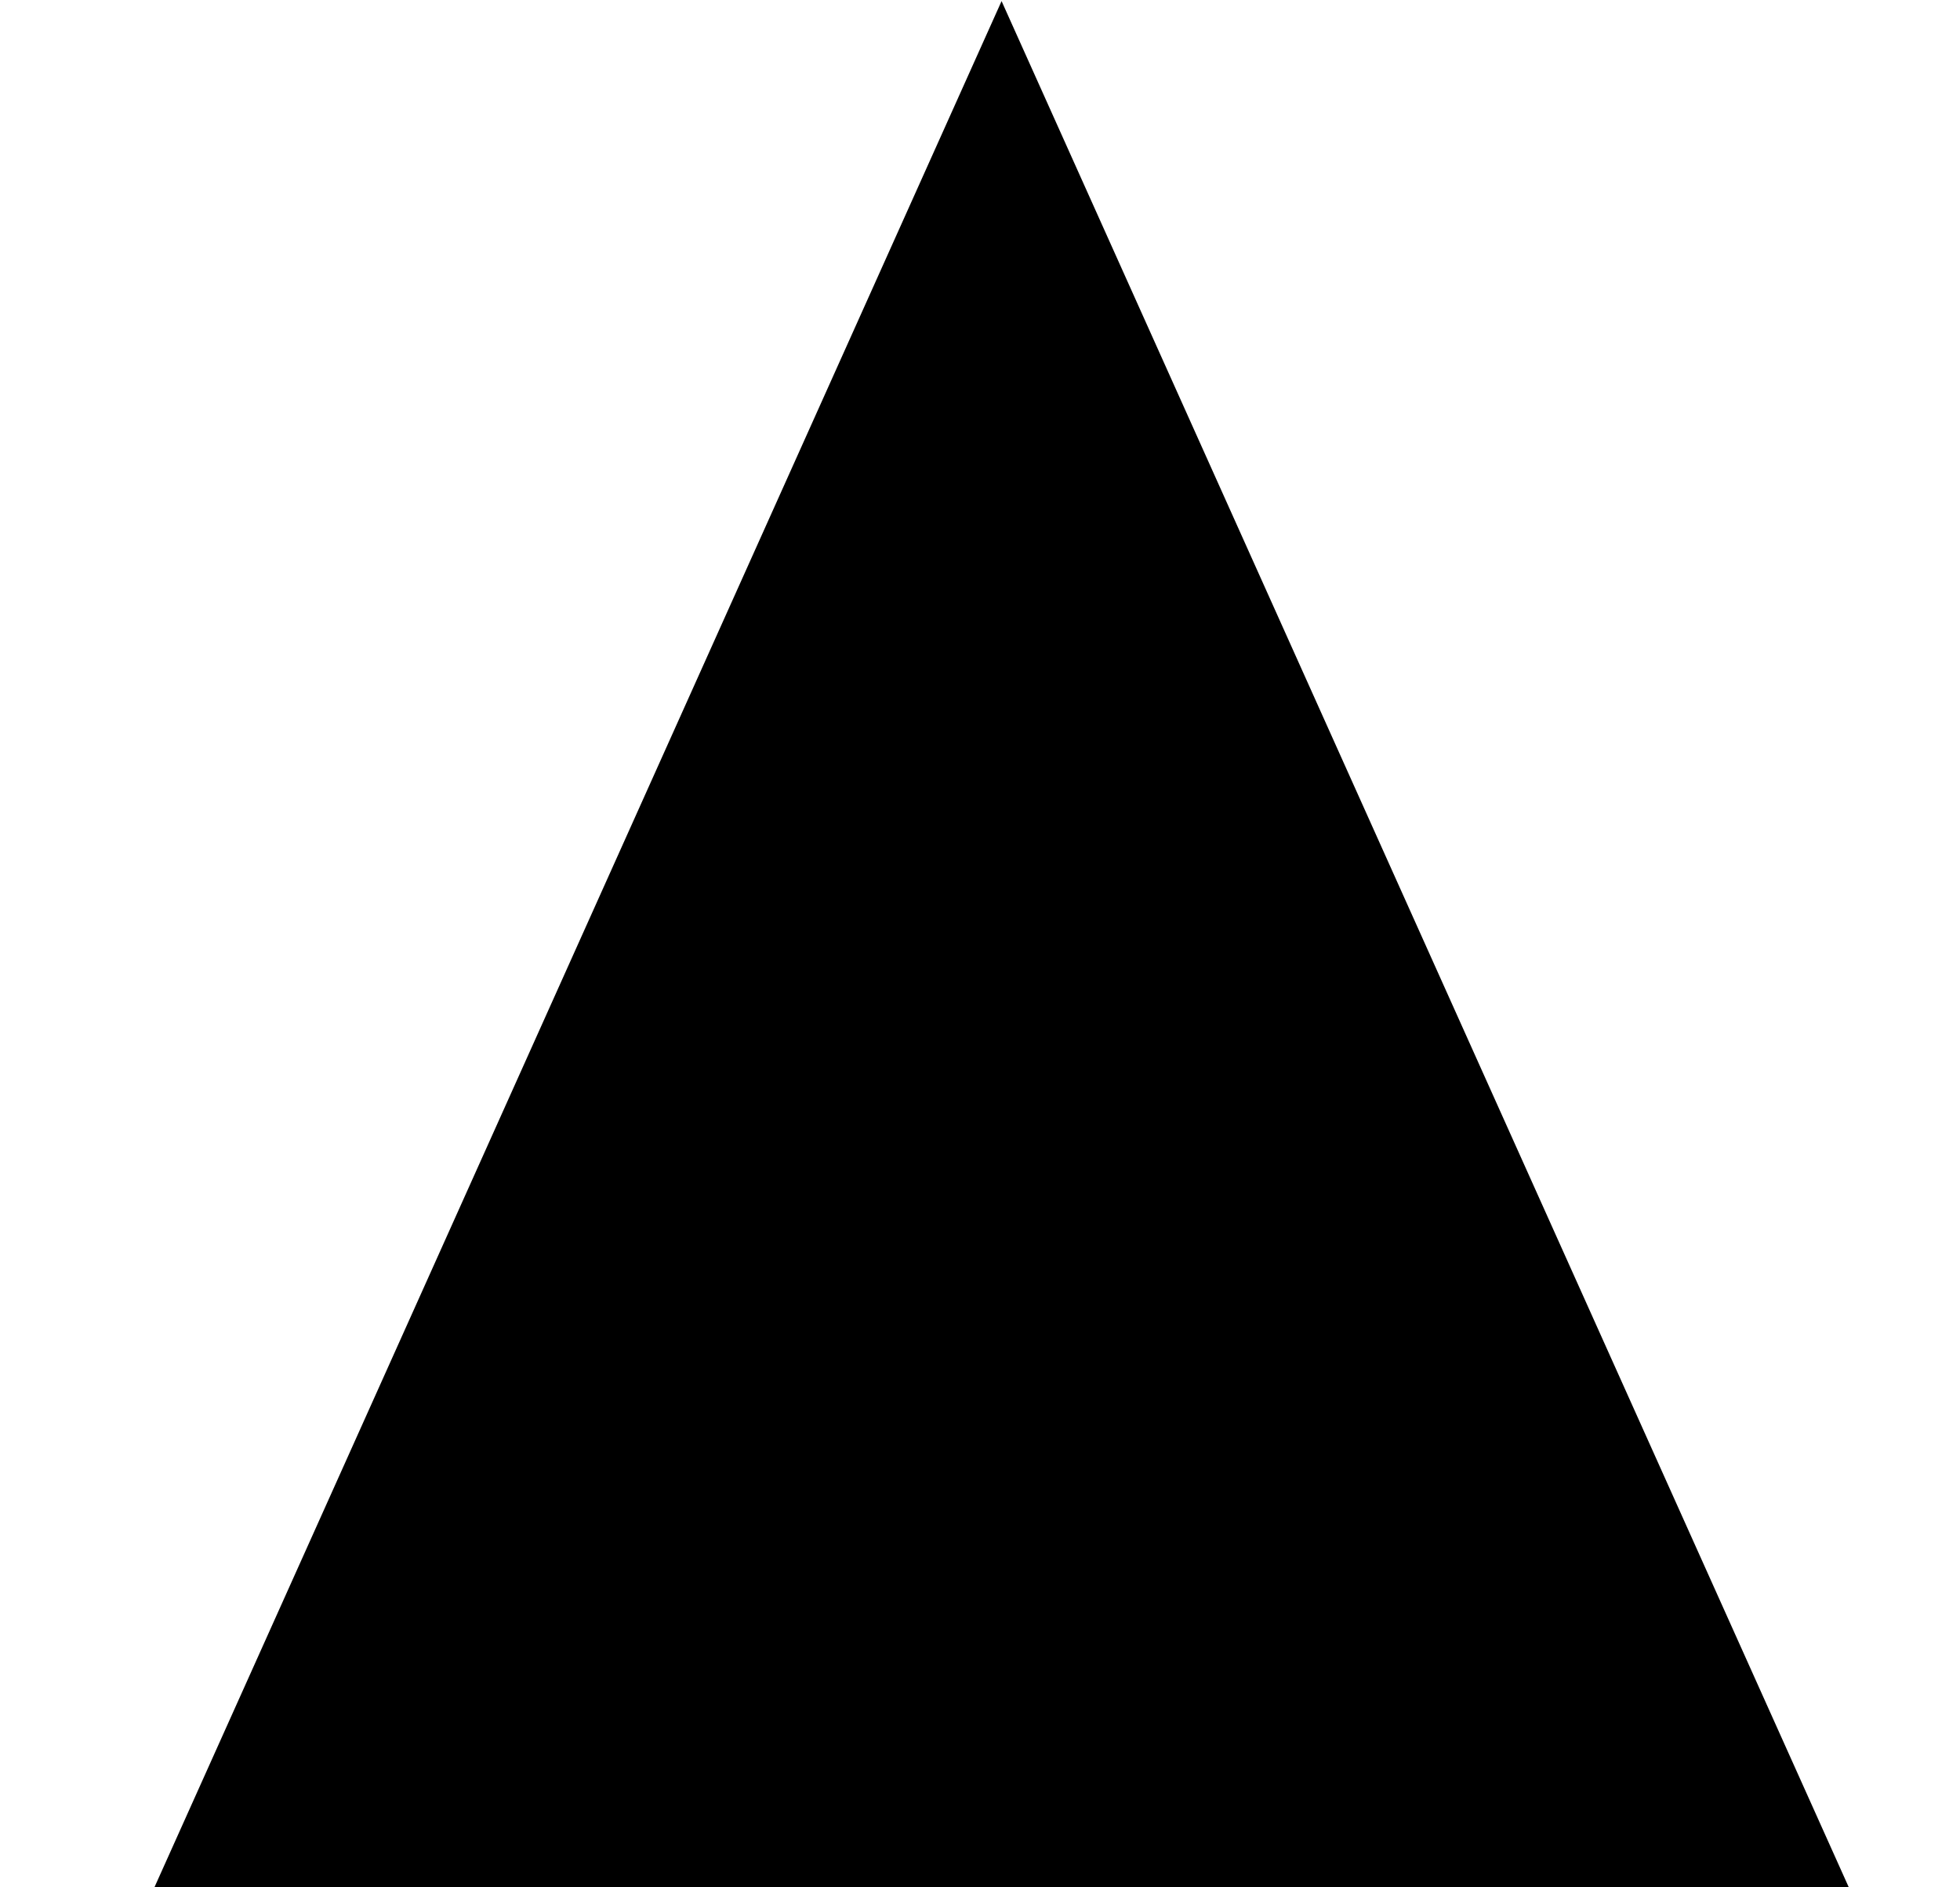
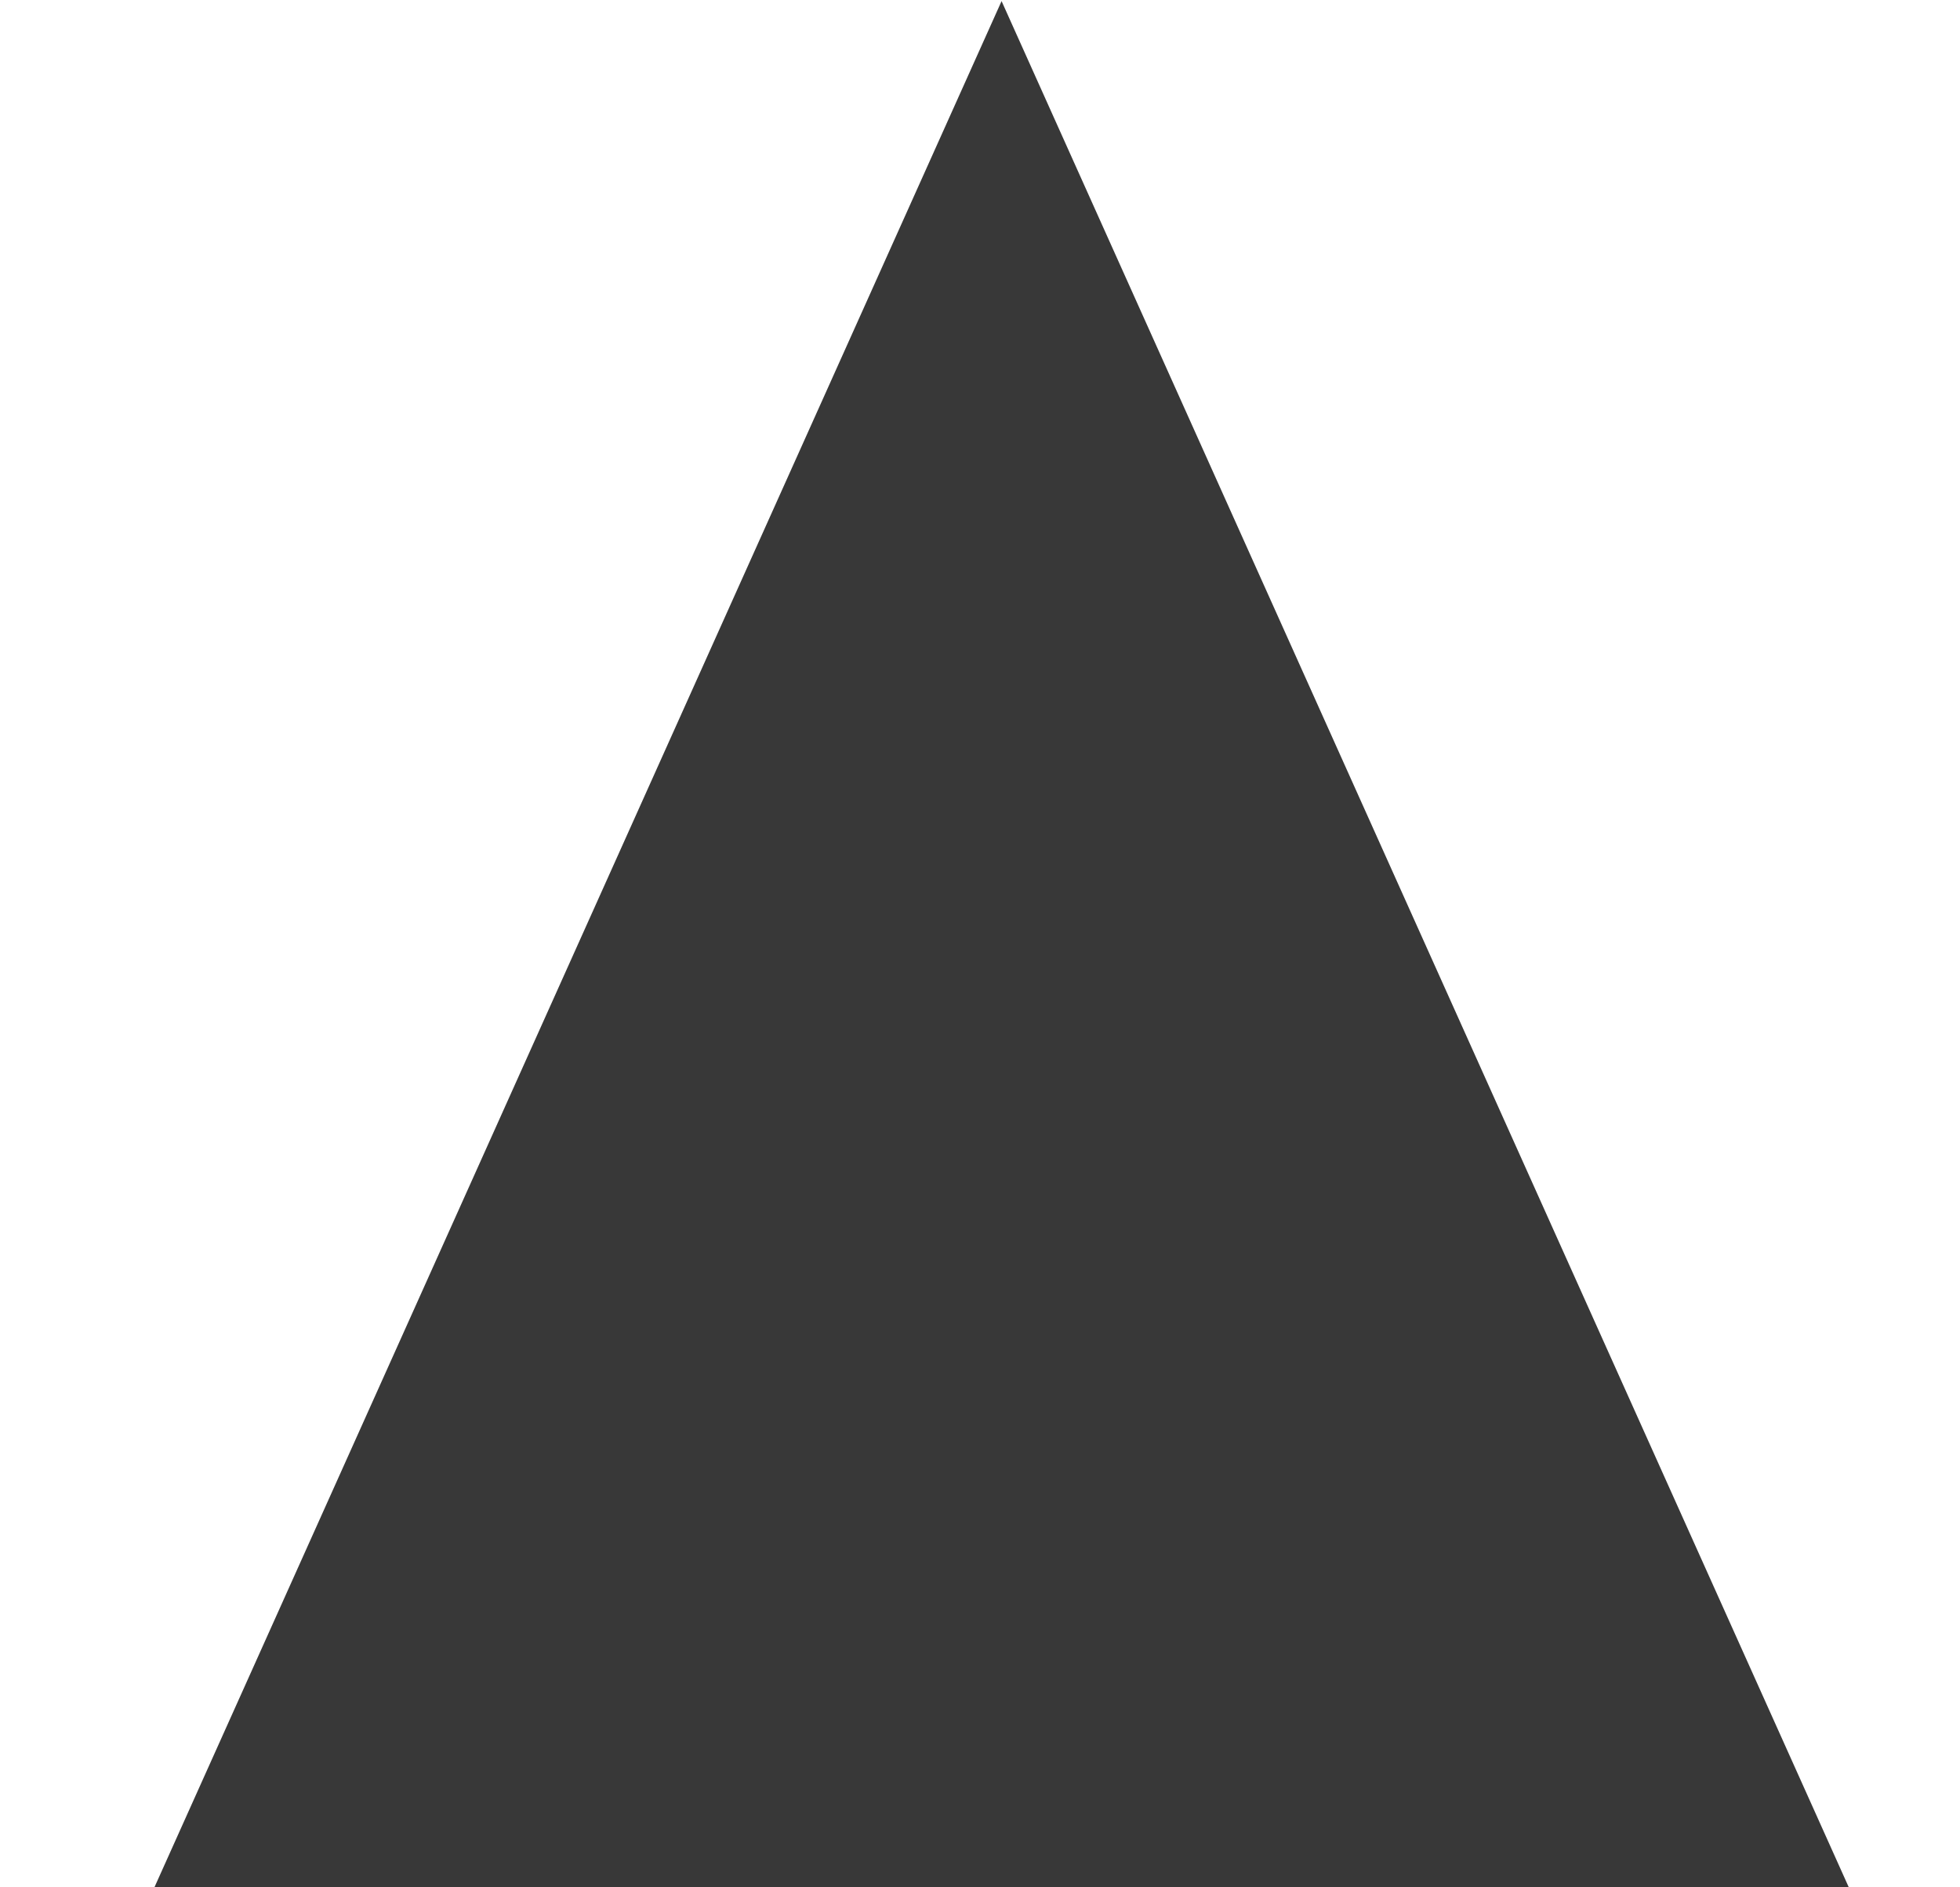
<svg xmlns="http://www.w3.org/2000/svg" id="Layer_1" data-name="Layer 1" version="1.1" viewBox="0 0 288 277.19">
  <defs>
    <style>
      .cls-1 {
-         fill: #000;
+         fill: #222;
        stroke-width: 0px;
+         opacity: 0.9;
      }
    </style>
  </defs>
  <polygon class="cls-1" points="147.17 .16 22.35 278.09 272 278.09 147.17 .16" />
</svg>
